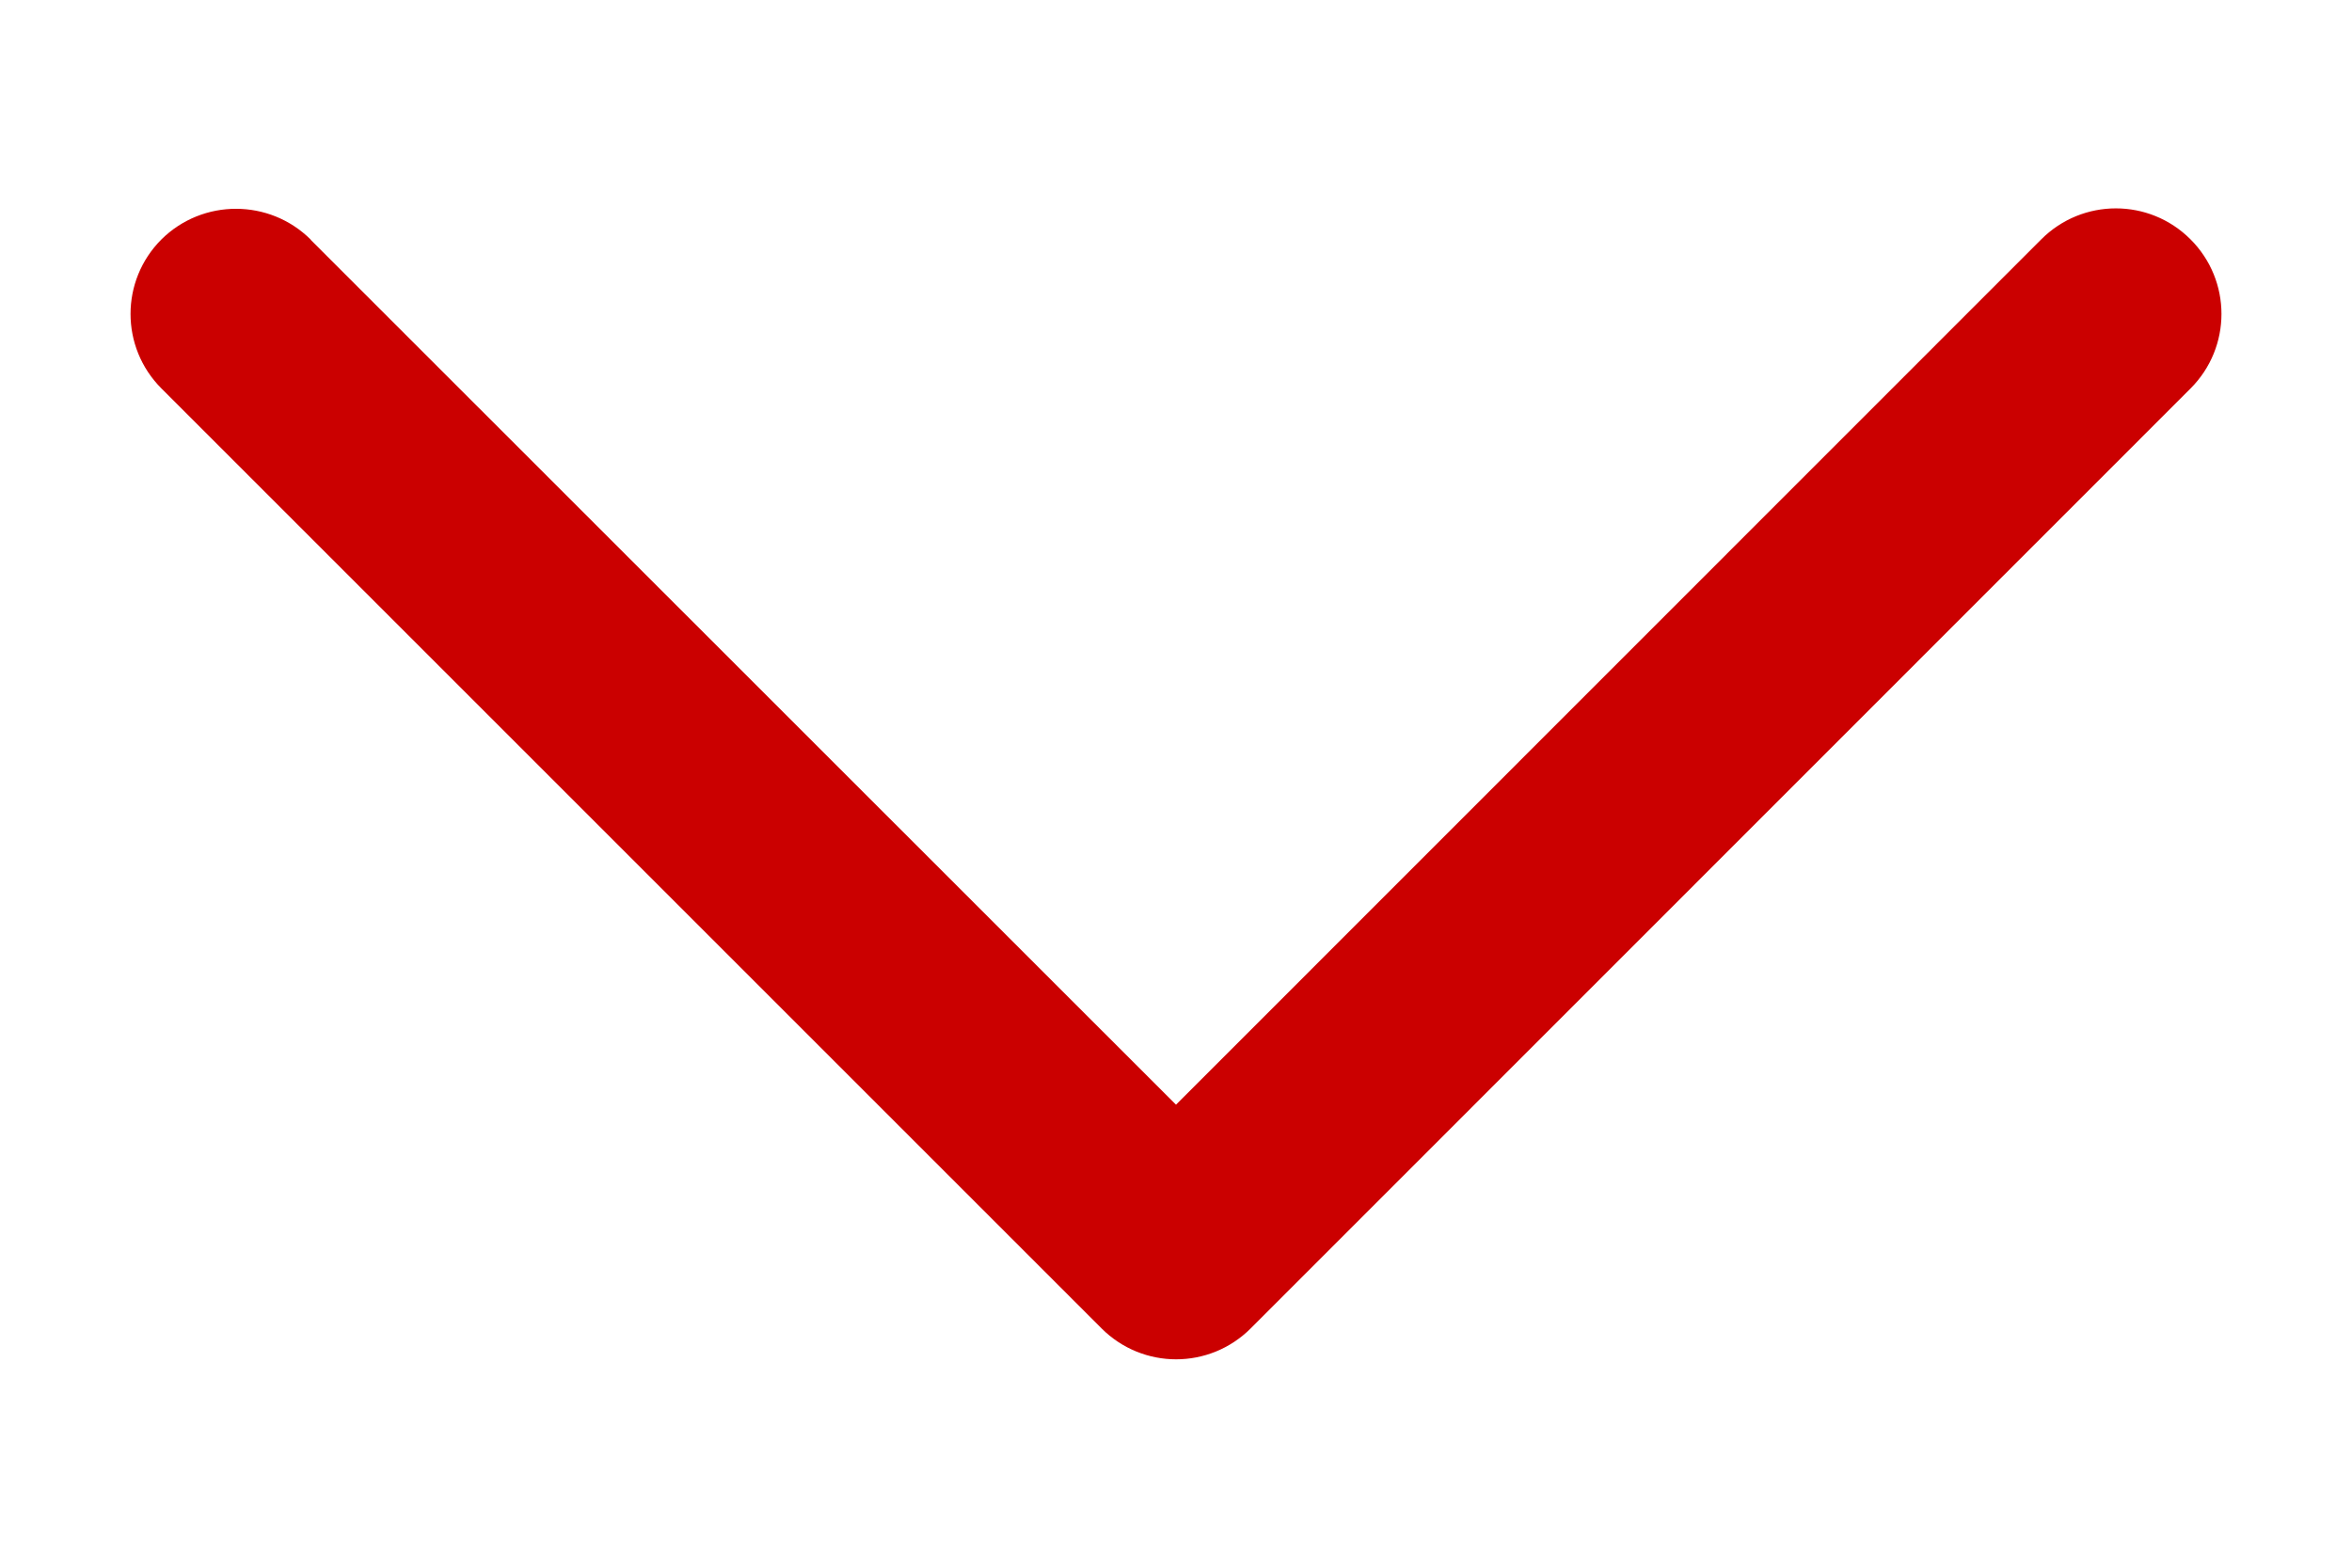
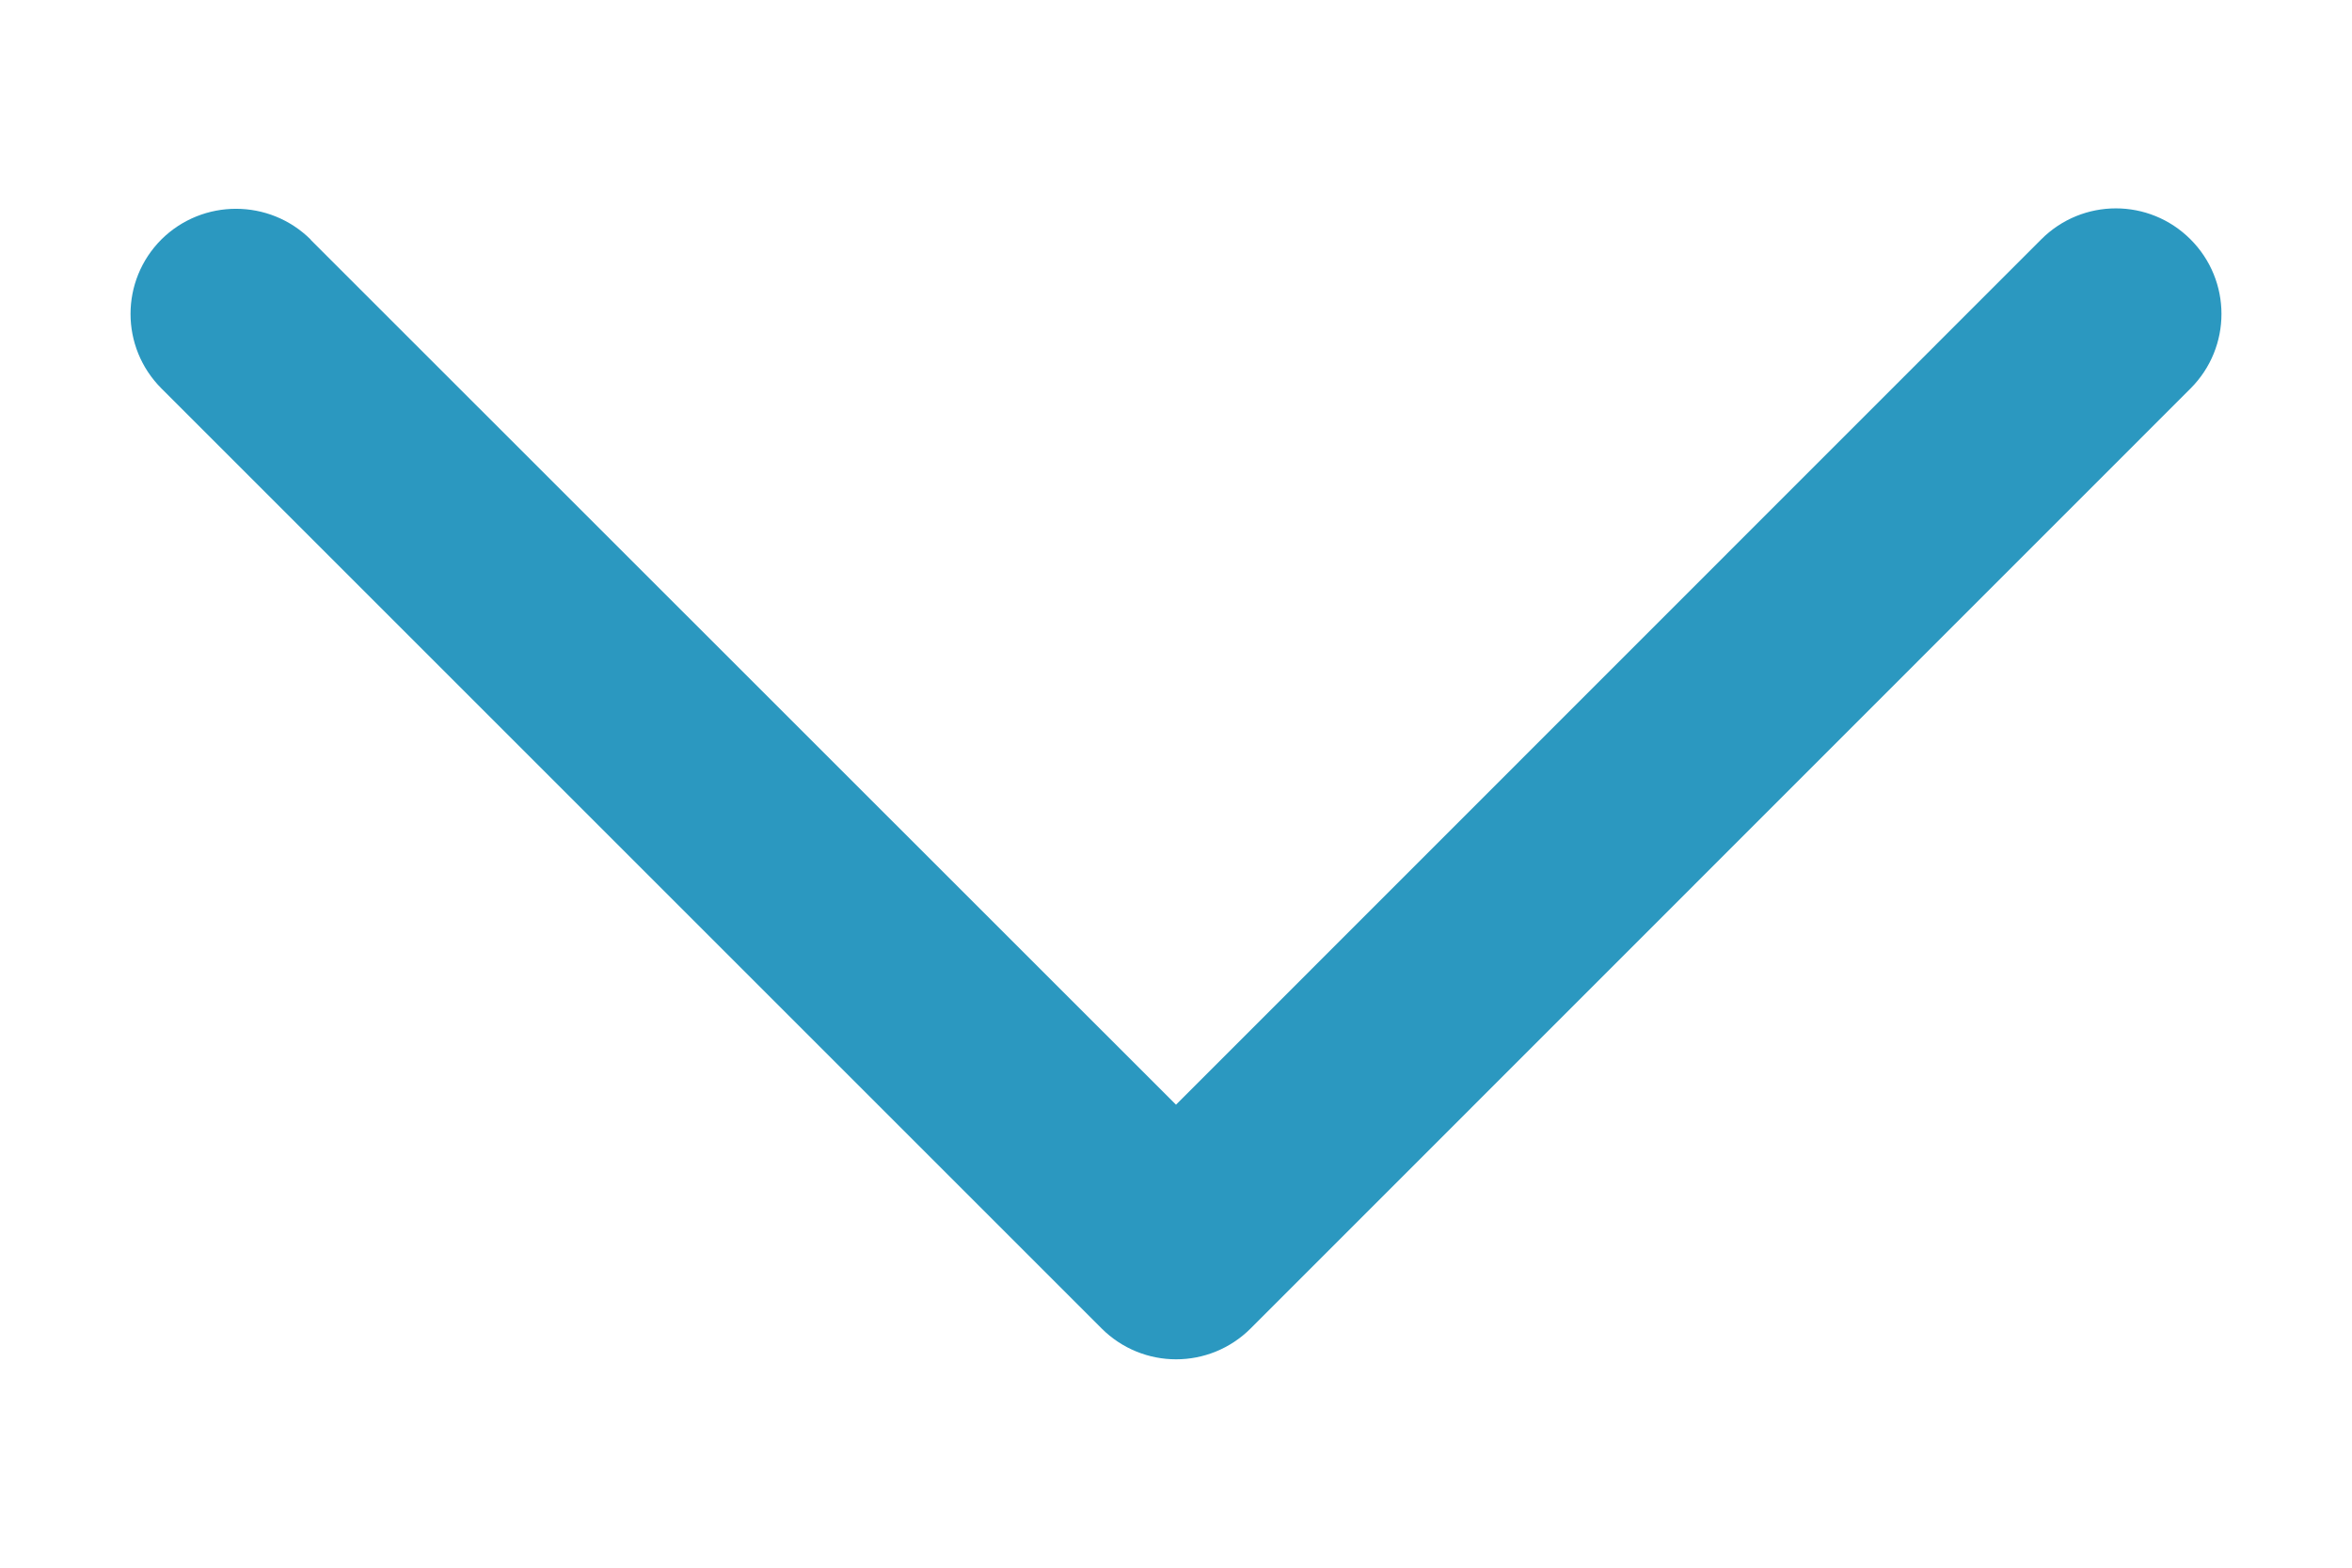
<svg xmlns="http://www.w3.org/2000/svg" x="0px" y="0px" width="9px" height="6px" viewBox="0 0 9 6" enable-background="new 0 0 9 6" xml:space="preserve" id="svg2" version="1.1">
  <defs id="defs8" />
-   <path id="path4" fill="#cb0000" d="M 1.189,0.918 4.5,4.228 7.811,0.916 c 0.158,-0.158 0.413,-0.158 0.571,0 0.158,0.158 0.158,0.413 0,0.571 l -3.596,3.597 0,0 0,0 c -0.158,0.158 -0.413,0.158 -0.571,0 L 0.618,1.487 c -0.158,-0.158 -0.158,-0.413 0,-0.571 0.158,-0.156 0.413,-0.156 0.571,0.001 z" />
+   <path id="path4" fill="#2b98c0" d="M 1.189,0.918 4.5,4.228 7.811,0.916 c 0.158,-0.158 0.413,-0.158 0.571,0 0.158,0.158 0.158,0.413 0,0.571 l -3.596,3.597 0,0 0,0 c -0.158,0.158 -0.413,0.158 -0.571,0 L 0.618,1.487 c -0.158,-0.158 -0.158,-0.413 0,-0.571 0.158,-0.156 0.413,-0.156 0.571,0.001 z" />
</svg>
